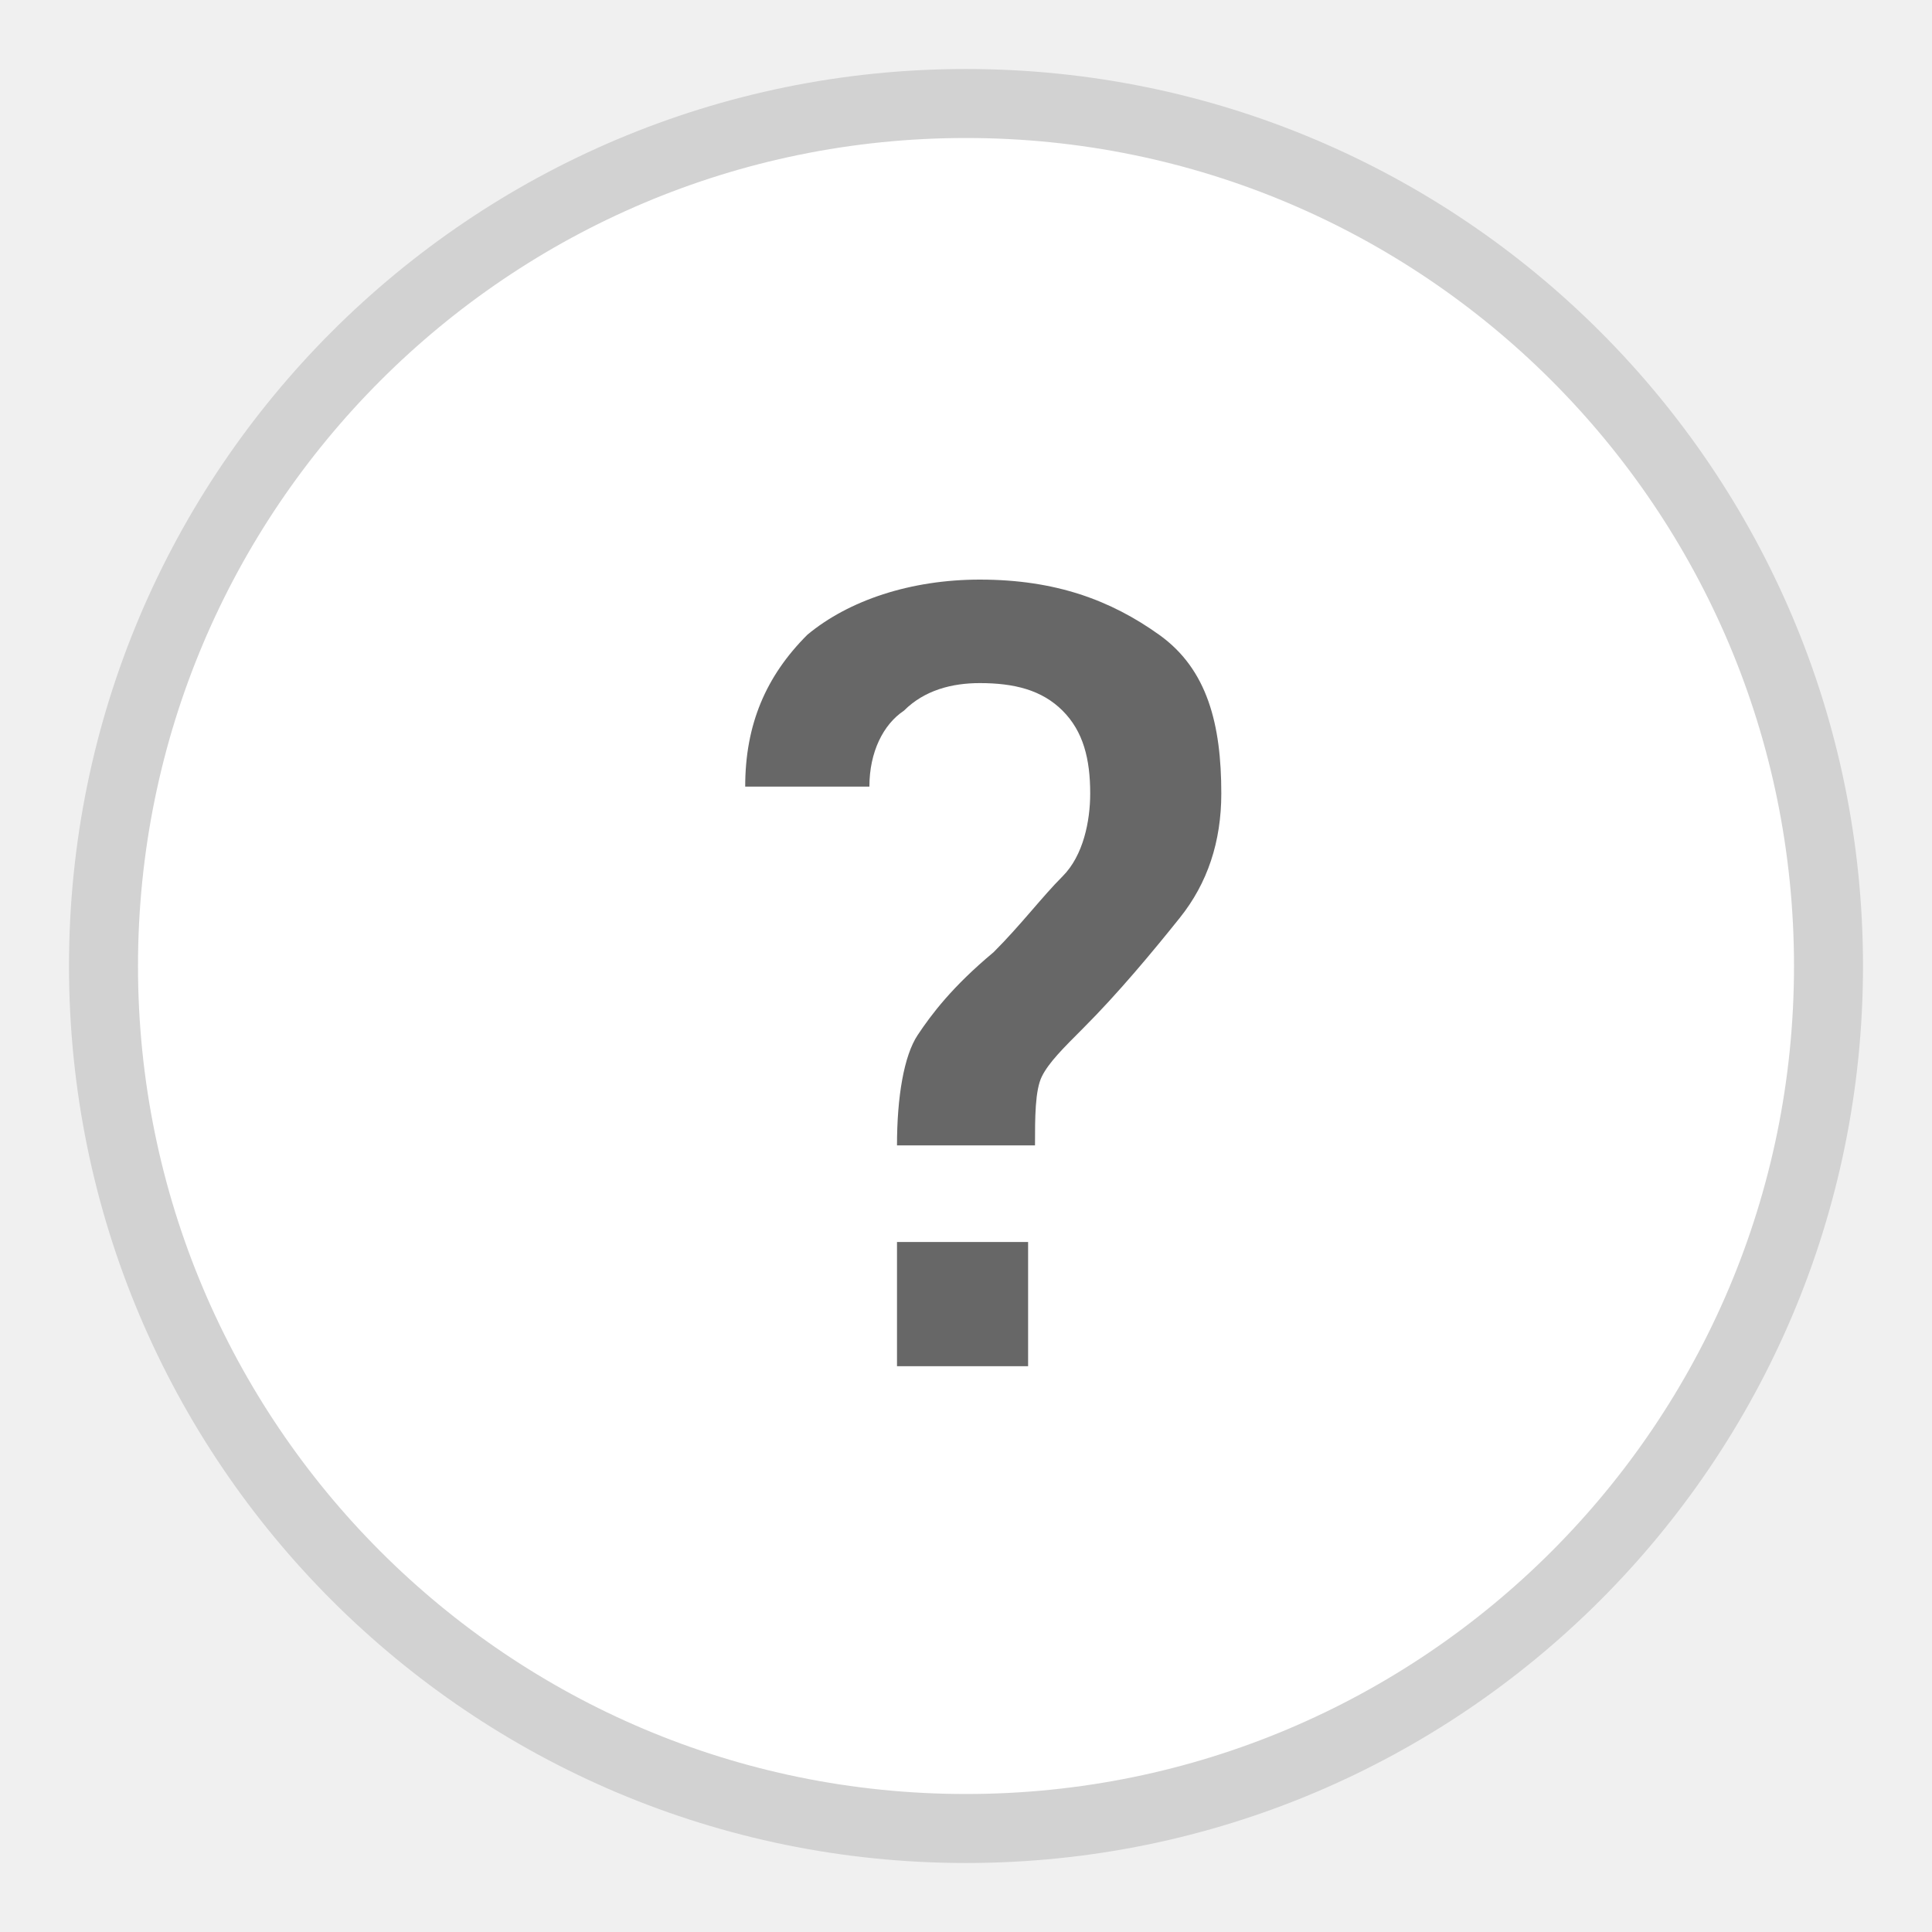
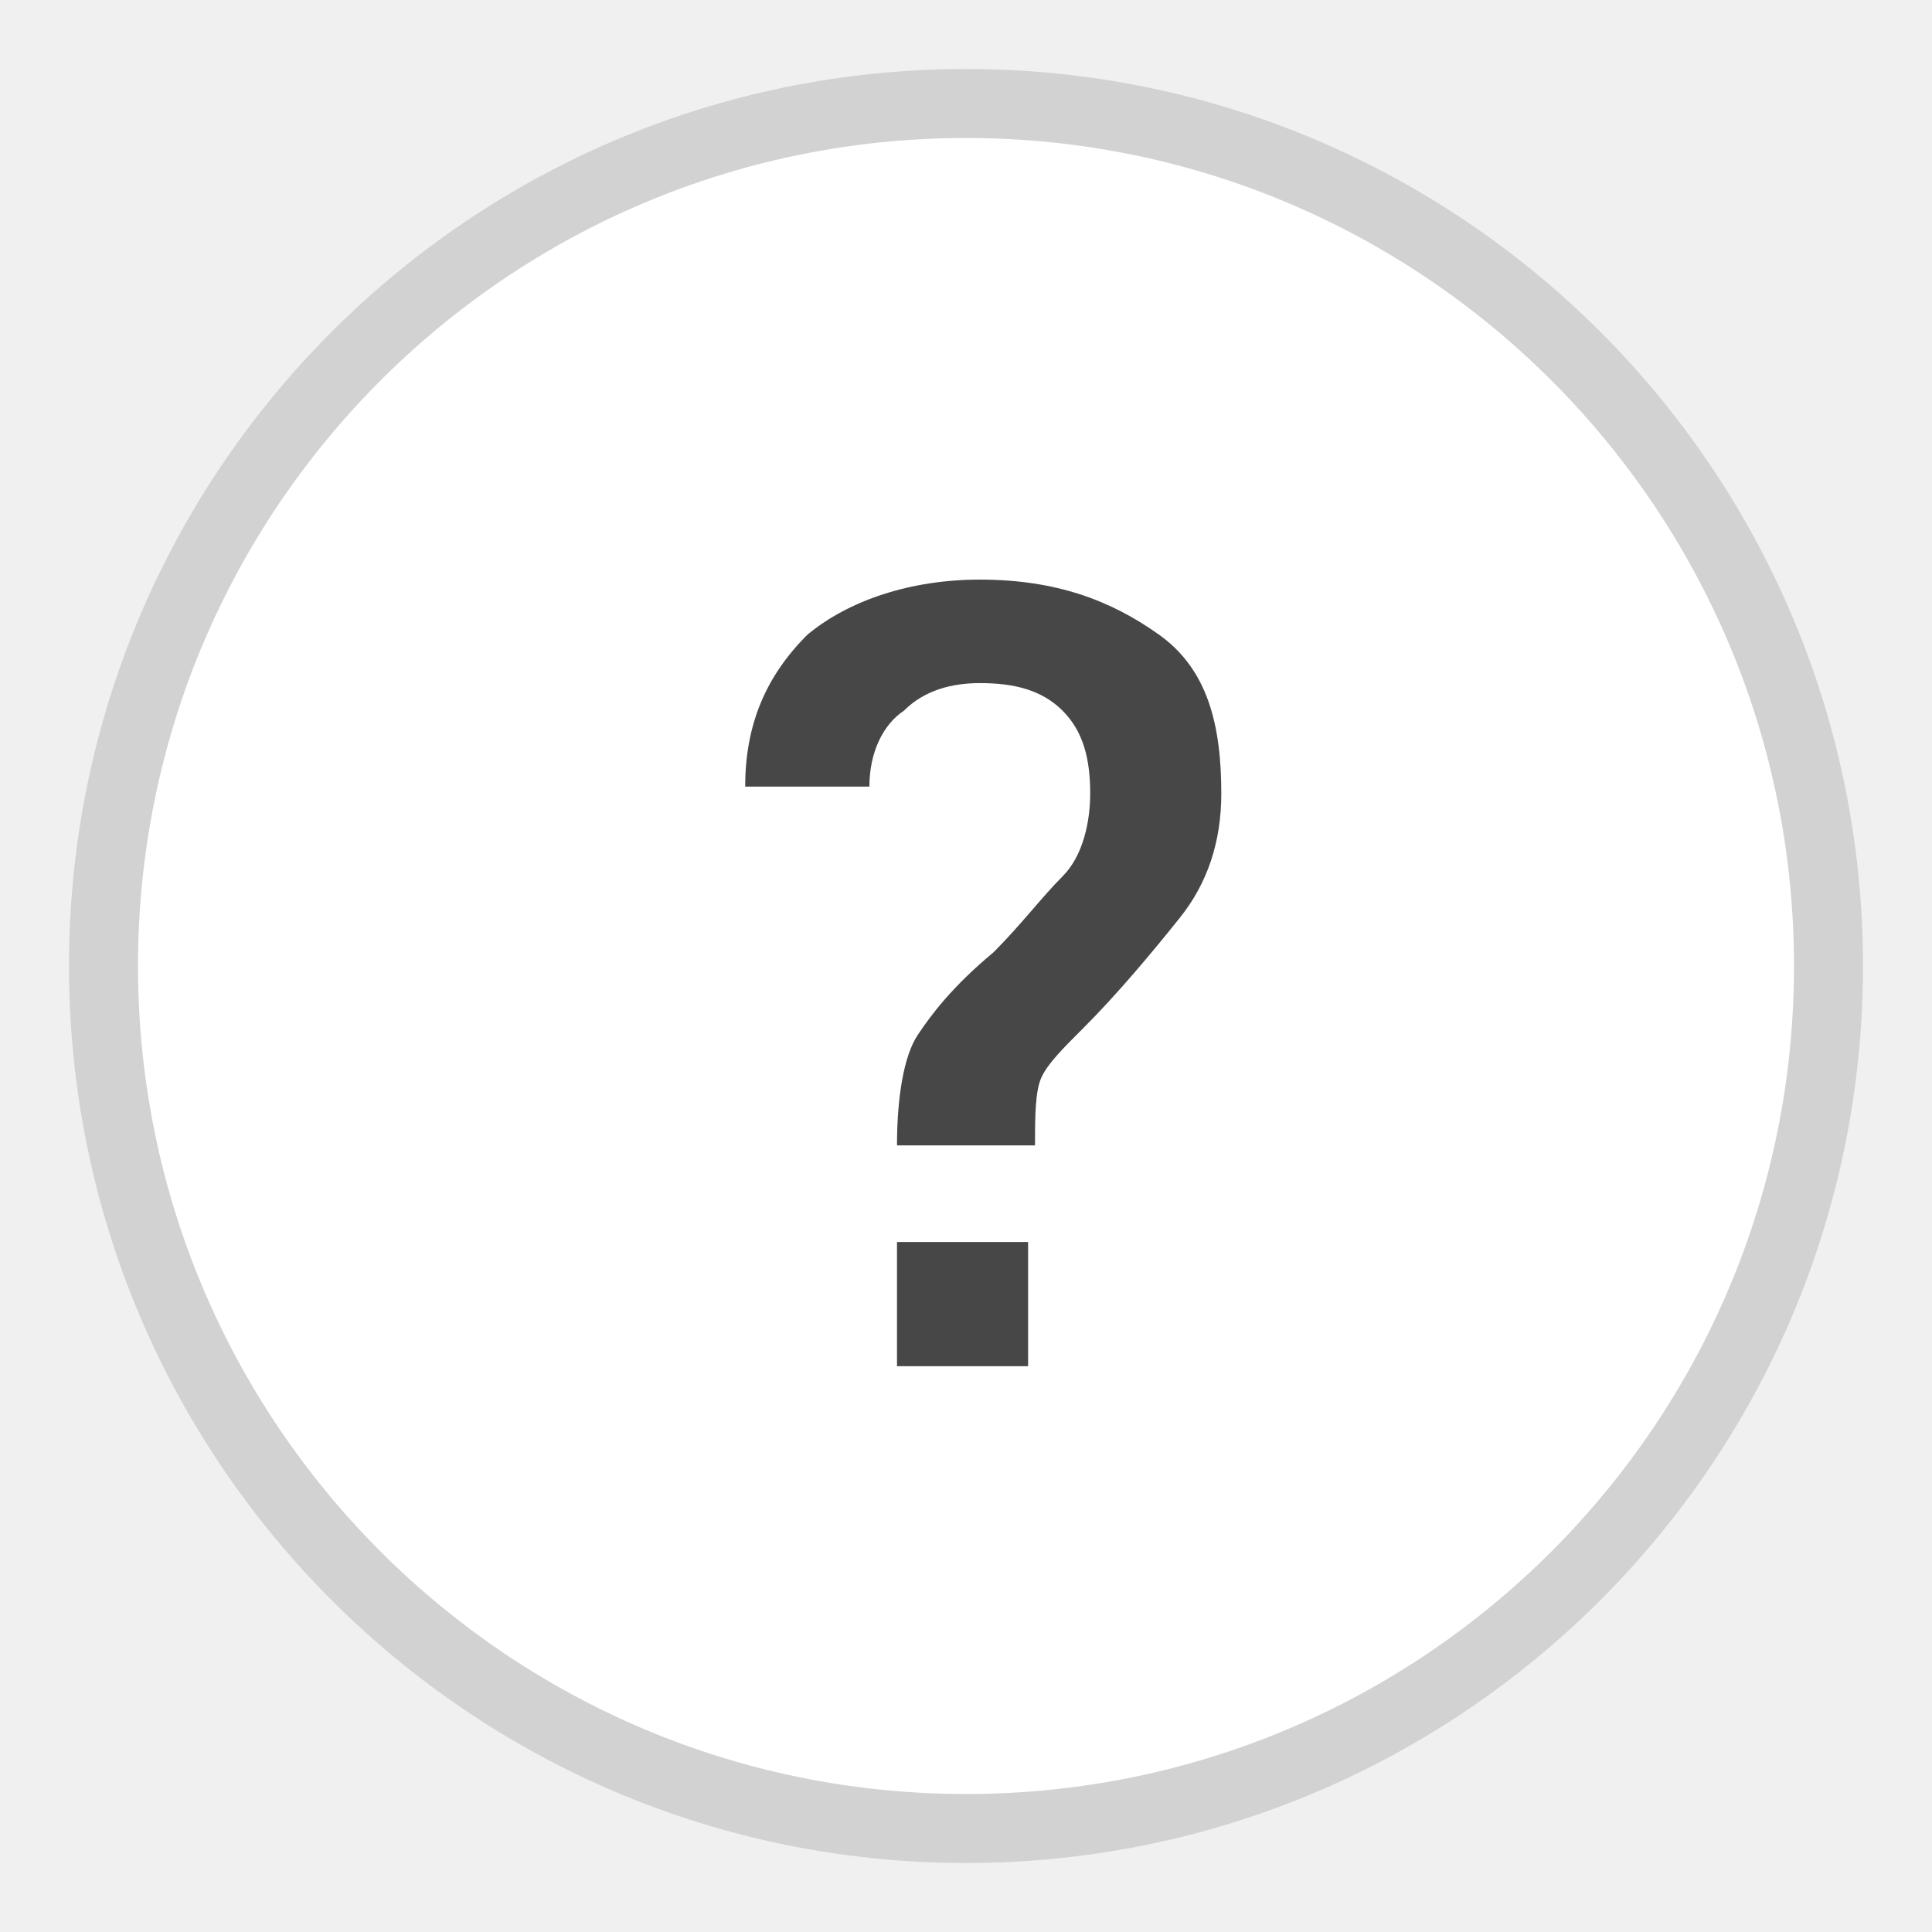
<svg xmlns="http://www.w3.org/2000/svg" version="1.1" id="Ebene_1" x="0px" y="0px" viewBox="0 0 28 28" style="enable-background:new 0 0 28 28;" xml:space="preserve">
  <style type="text/css">
	.st0{fill:#FFFFFF;stroke:#D2D2D2;stroke-miterlimit:10;}
	.st1{enable-background:new    ;}
- 	.st2{fill:#676767;}
+ 	.st2{fill:#474747;}
</style>
  <g>
    <circle class="st0" cx="14" cy="14" r="12.5" />
    <g class="st1">
-       <path class="st2" d="M13,16.6c0-0.7,0.1-1.3,0.3-1.6c0.2-0.3,0.5-0.7,1.1-1.2c0.4-0.4,0.7-0.8,1-1.1s0.4-0.8,0.4-1.2    c0-0.5-0.1-0.9-0.4-1.2s-0.7-0.4-1.2-0.4c-0.4,0-0.8,0.1-1.1,0.4c-0.3,0.2-0.5,0.6-0.5,1.1h-1.8l0,0c0-0.9,0.3-1.6,0.9-2.2    c0.6-0.5,1.5-0.8,2.5-0.8c1.1,0,1.9,0.3,2.6,0.8s0.9,1.3,0.9,2.3c0,0.7-0.2,1.3-0.6,1.8s-0.9,1.1-1.4,1.6    c-0.3,0.3-0.5,0.5-0.6,0.7c-0.1,0.2-0.1,0.6-0.1,1H13z M14.9,19.8H13V18h1.9V19.8z" />
+       <path class="st2" d="M13,16.6c0-0.7,0.1-1.3,0.3-1.6s0.5-0.7,1.1-1.2c0.4-0.4,0.7-0.8,1-1.1s0.4-0.8,0.4-1.2    c0-0.5-0.1-0.9-0.4-1.2s-0.7-0.4-1.2-0.4c-0.4,0-0.8,0.1-1.1,0.4c-0.3,0.2-0.5,0.6-0.5,1.1h-1.8l0,0c0-0.9,0.3-1.6,0.9-2.2    c0.6-0.5,1.5-0.8,2.5-0.8c1.1,0,1.9,0.3,2.6,0.8s0.9,1.3,0.9,2.3c0,0.7-0.2,1.3-0.6,1.8s-0.9,1.1-1.4,1.6    c-0.3,0.3-0.5,0.5-0.6,0.7s-0.1,0.6-0.1,1C15,16.6,13,16.6,13,16.6z M14.9,19.8H13V18h1.9V19.8z" />
    </g>
  </g>
</svg>
